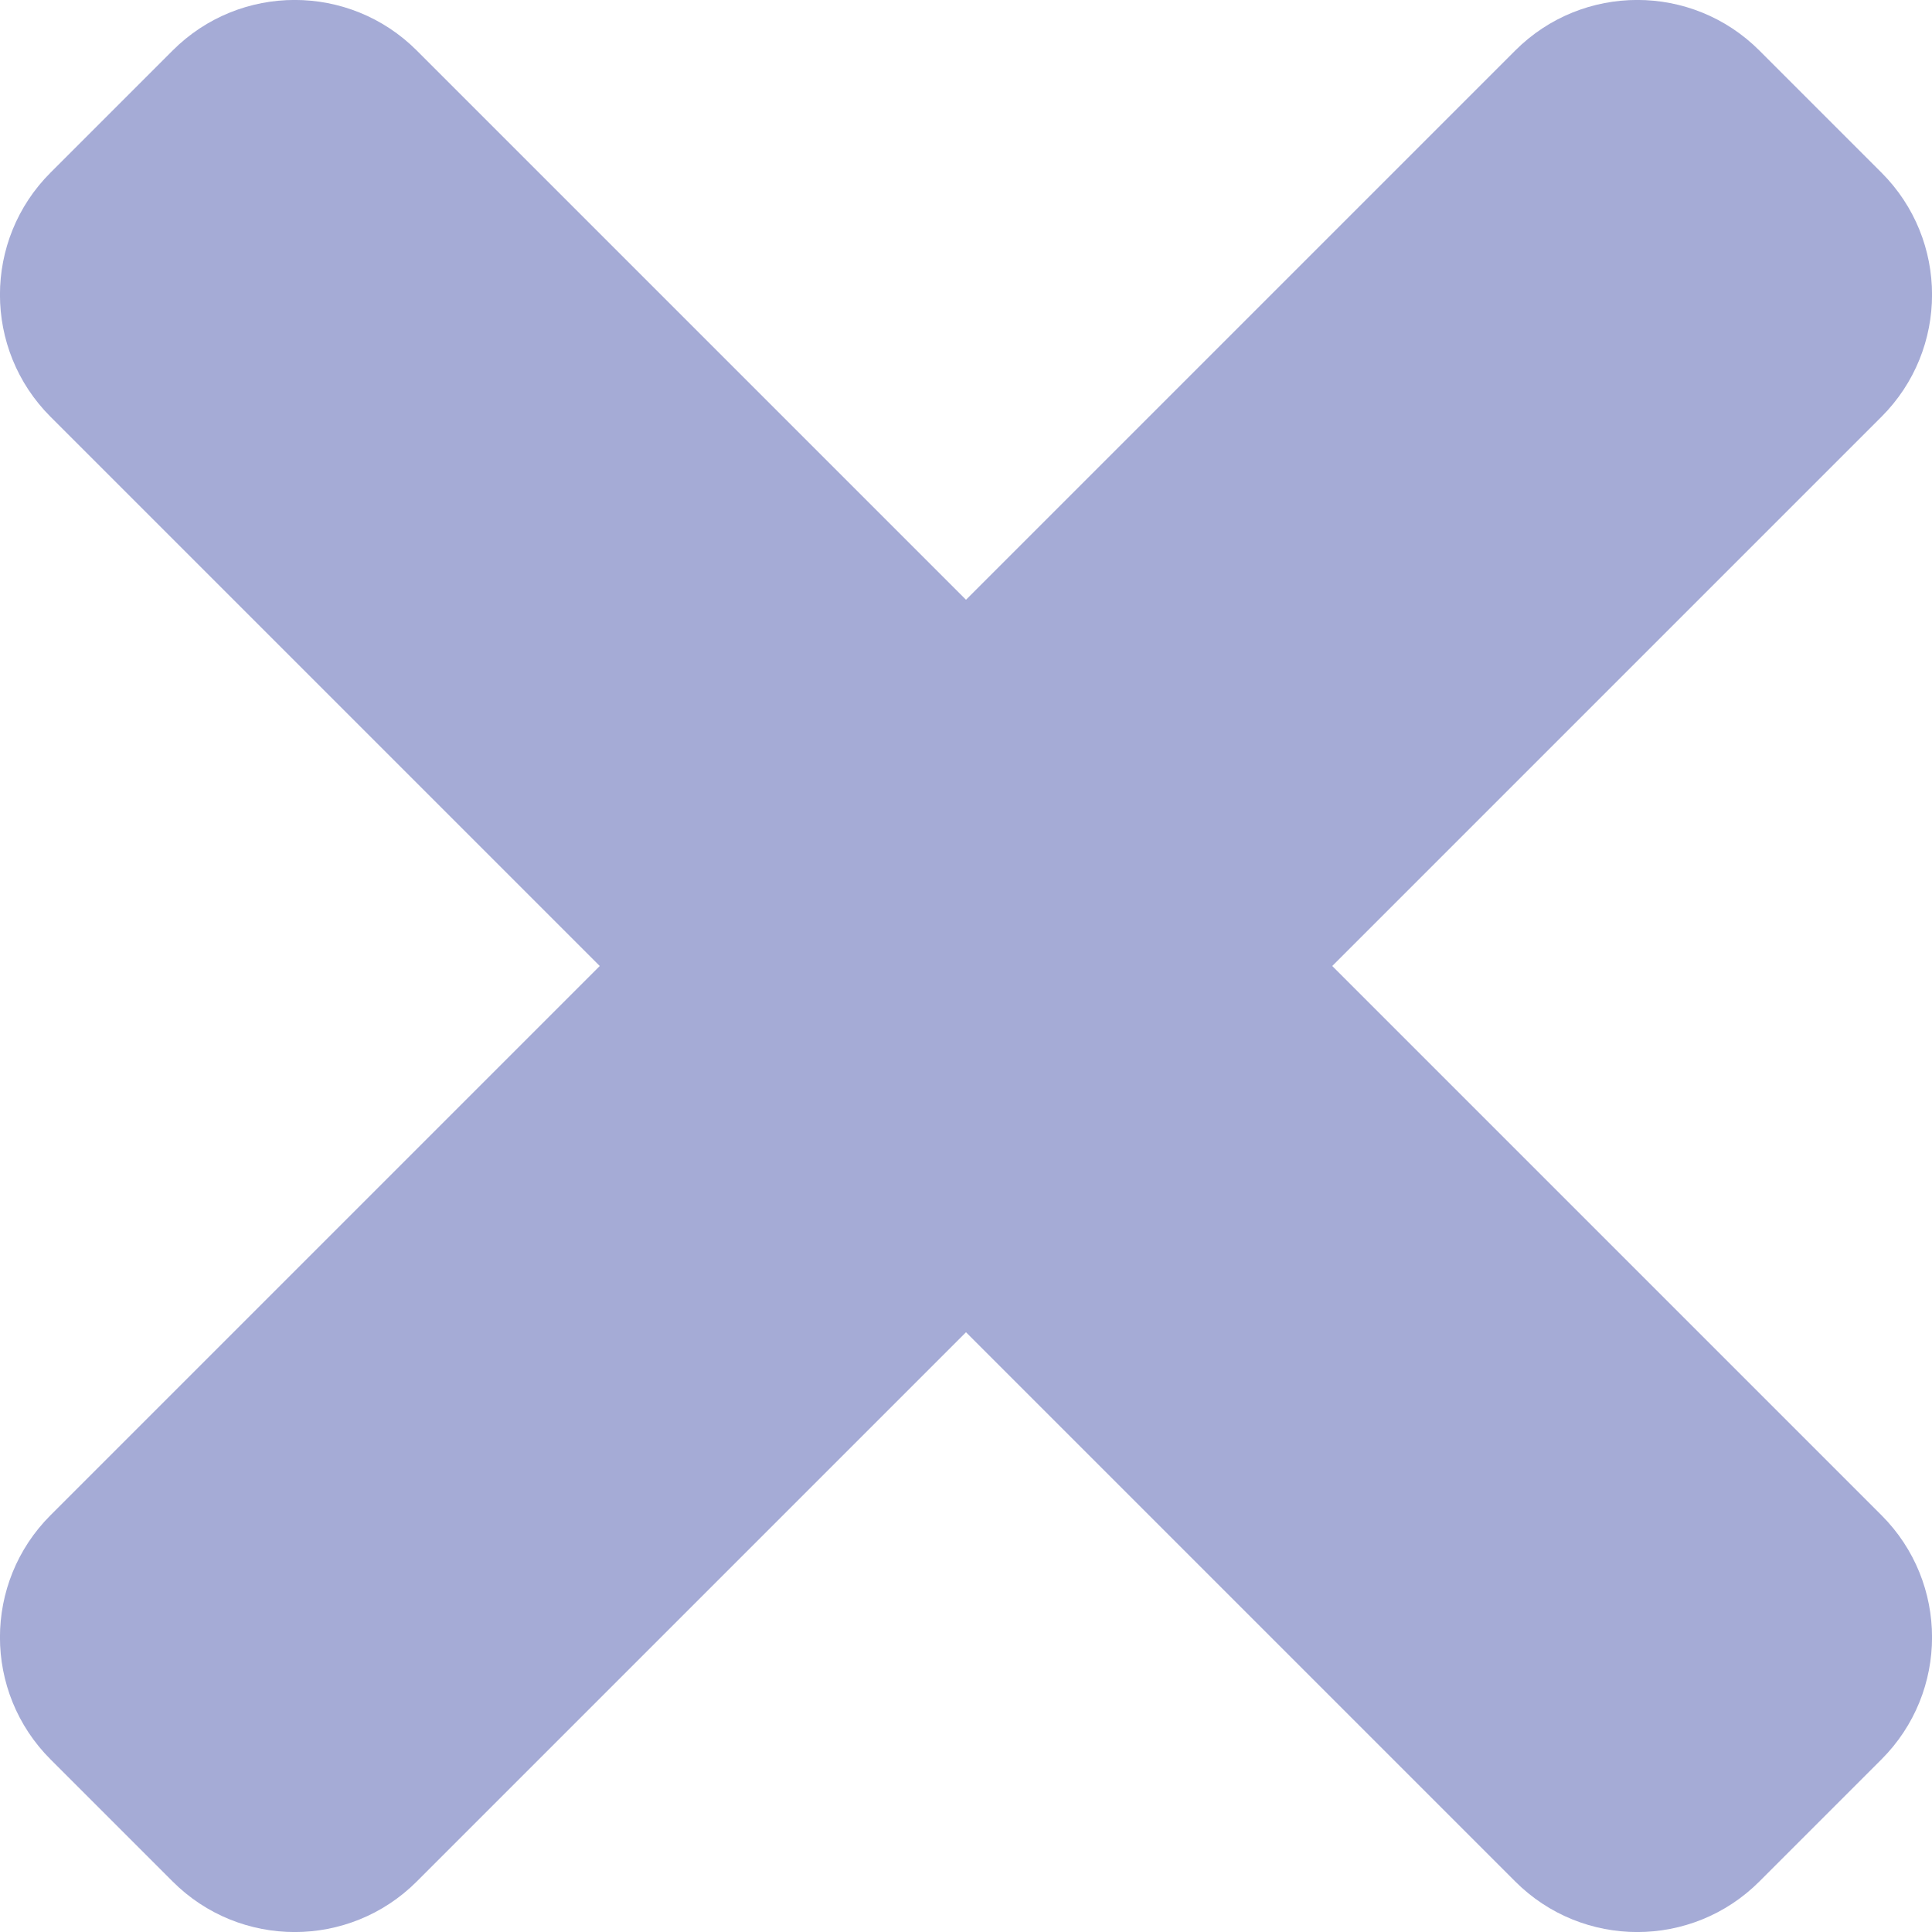
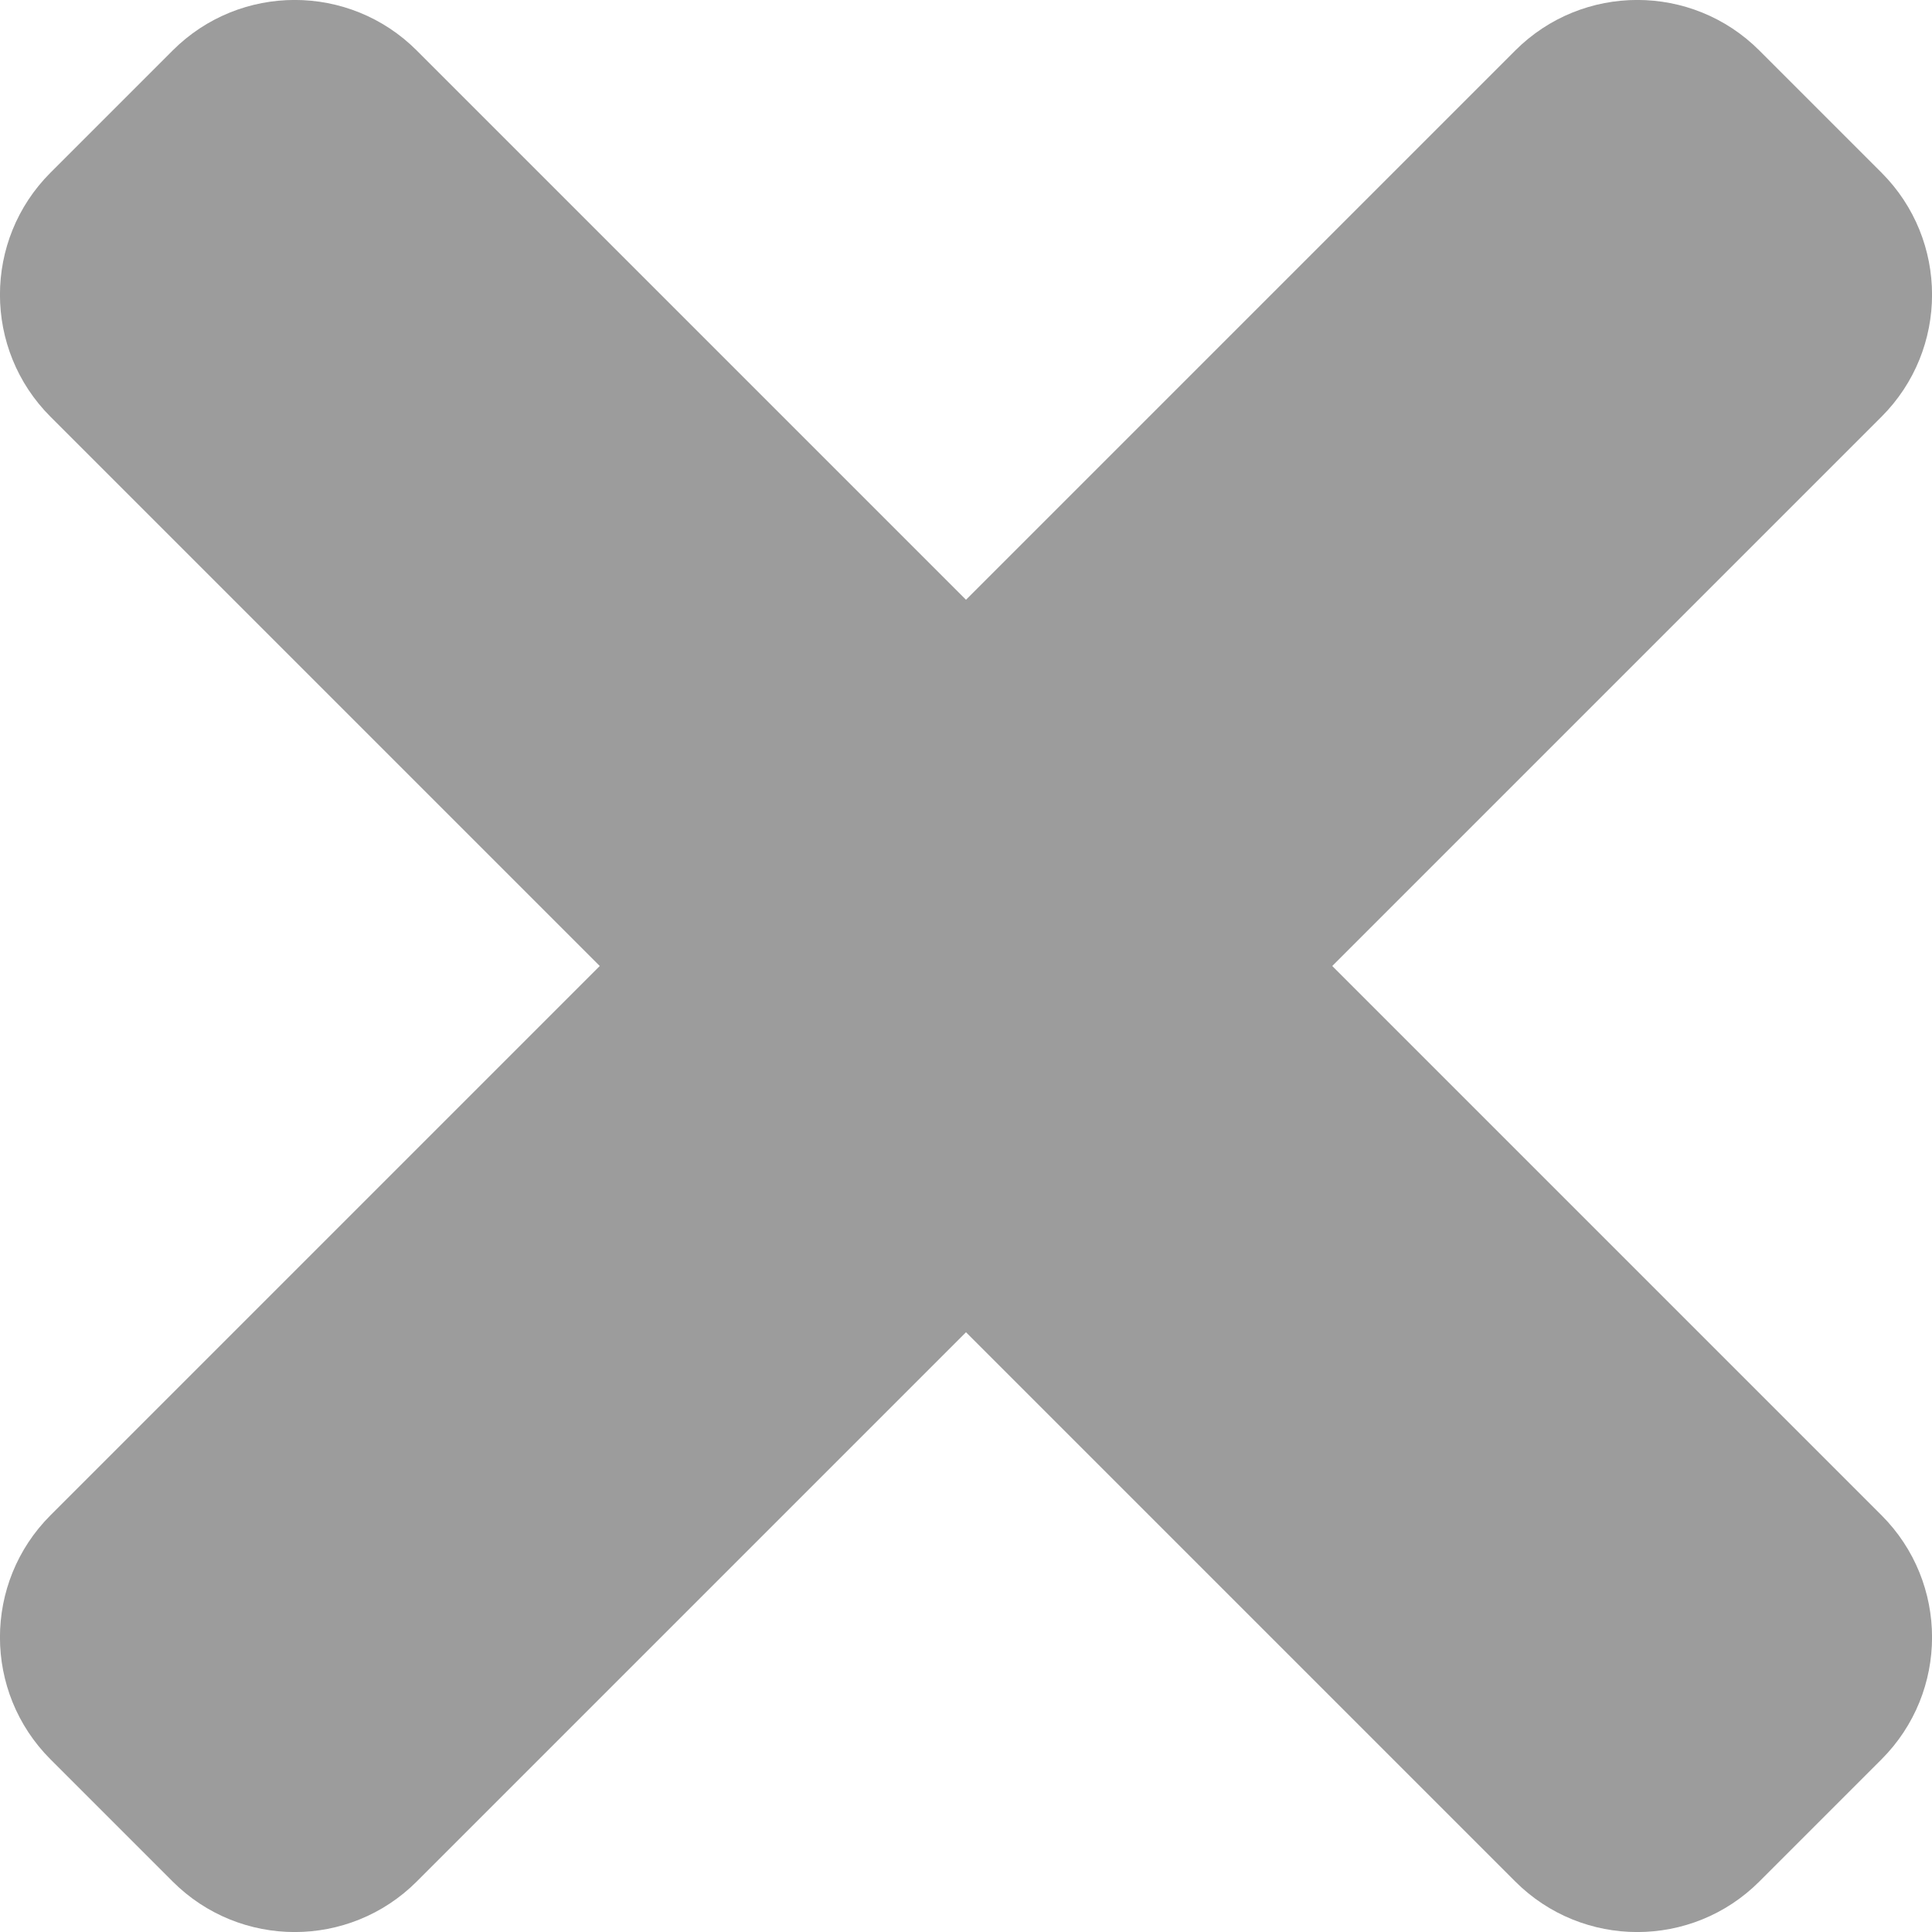
<svg xmlns="http://www.w3.org/2000/svg" width="14" height="14" viewBox="0 0 14 14">
  <defs>
-     <style>.a{fill:#a5abd6;}</style>
+     <style>.a{fill:#9C9C9C;}</style>
  </defs>
  <path class="a" d="M9.654,87l3.98-3.98a1.251,1.251,0,0,0,0-1.769l-.885-.885a1.251,1.251,0,0,0-1.769,0L7,84.346l-3.98-3.98a1.251,1.251,0,0,0-1.769,0l-.885.885a1.251,1.251,0,0,0,0,1.769L4.346,87,.366,90.98a1.251,1.251,0,0,0,0,1.769l.885.885a1.251,1.251,0,0,0,1.769,0L7,89.654l3.98,3.98a1.251,1.251,0,0,0,1.769,0l.885-.885a1.251,1.251,0,0,0,0-1.769Z" transform="translate(0 -80)" />
</svg>
